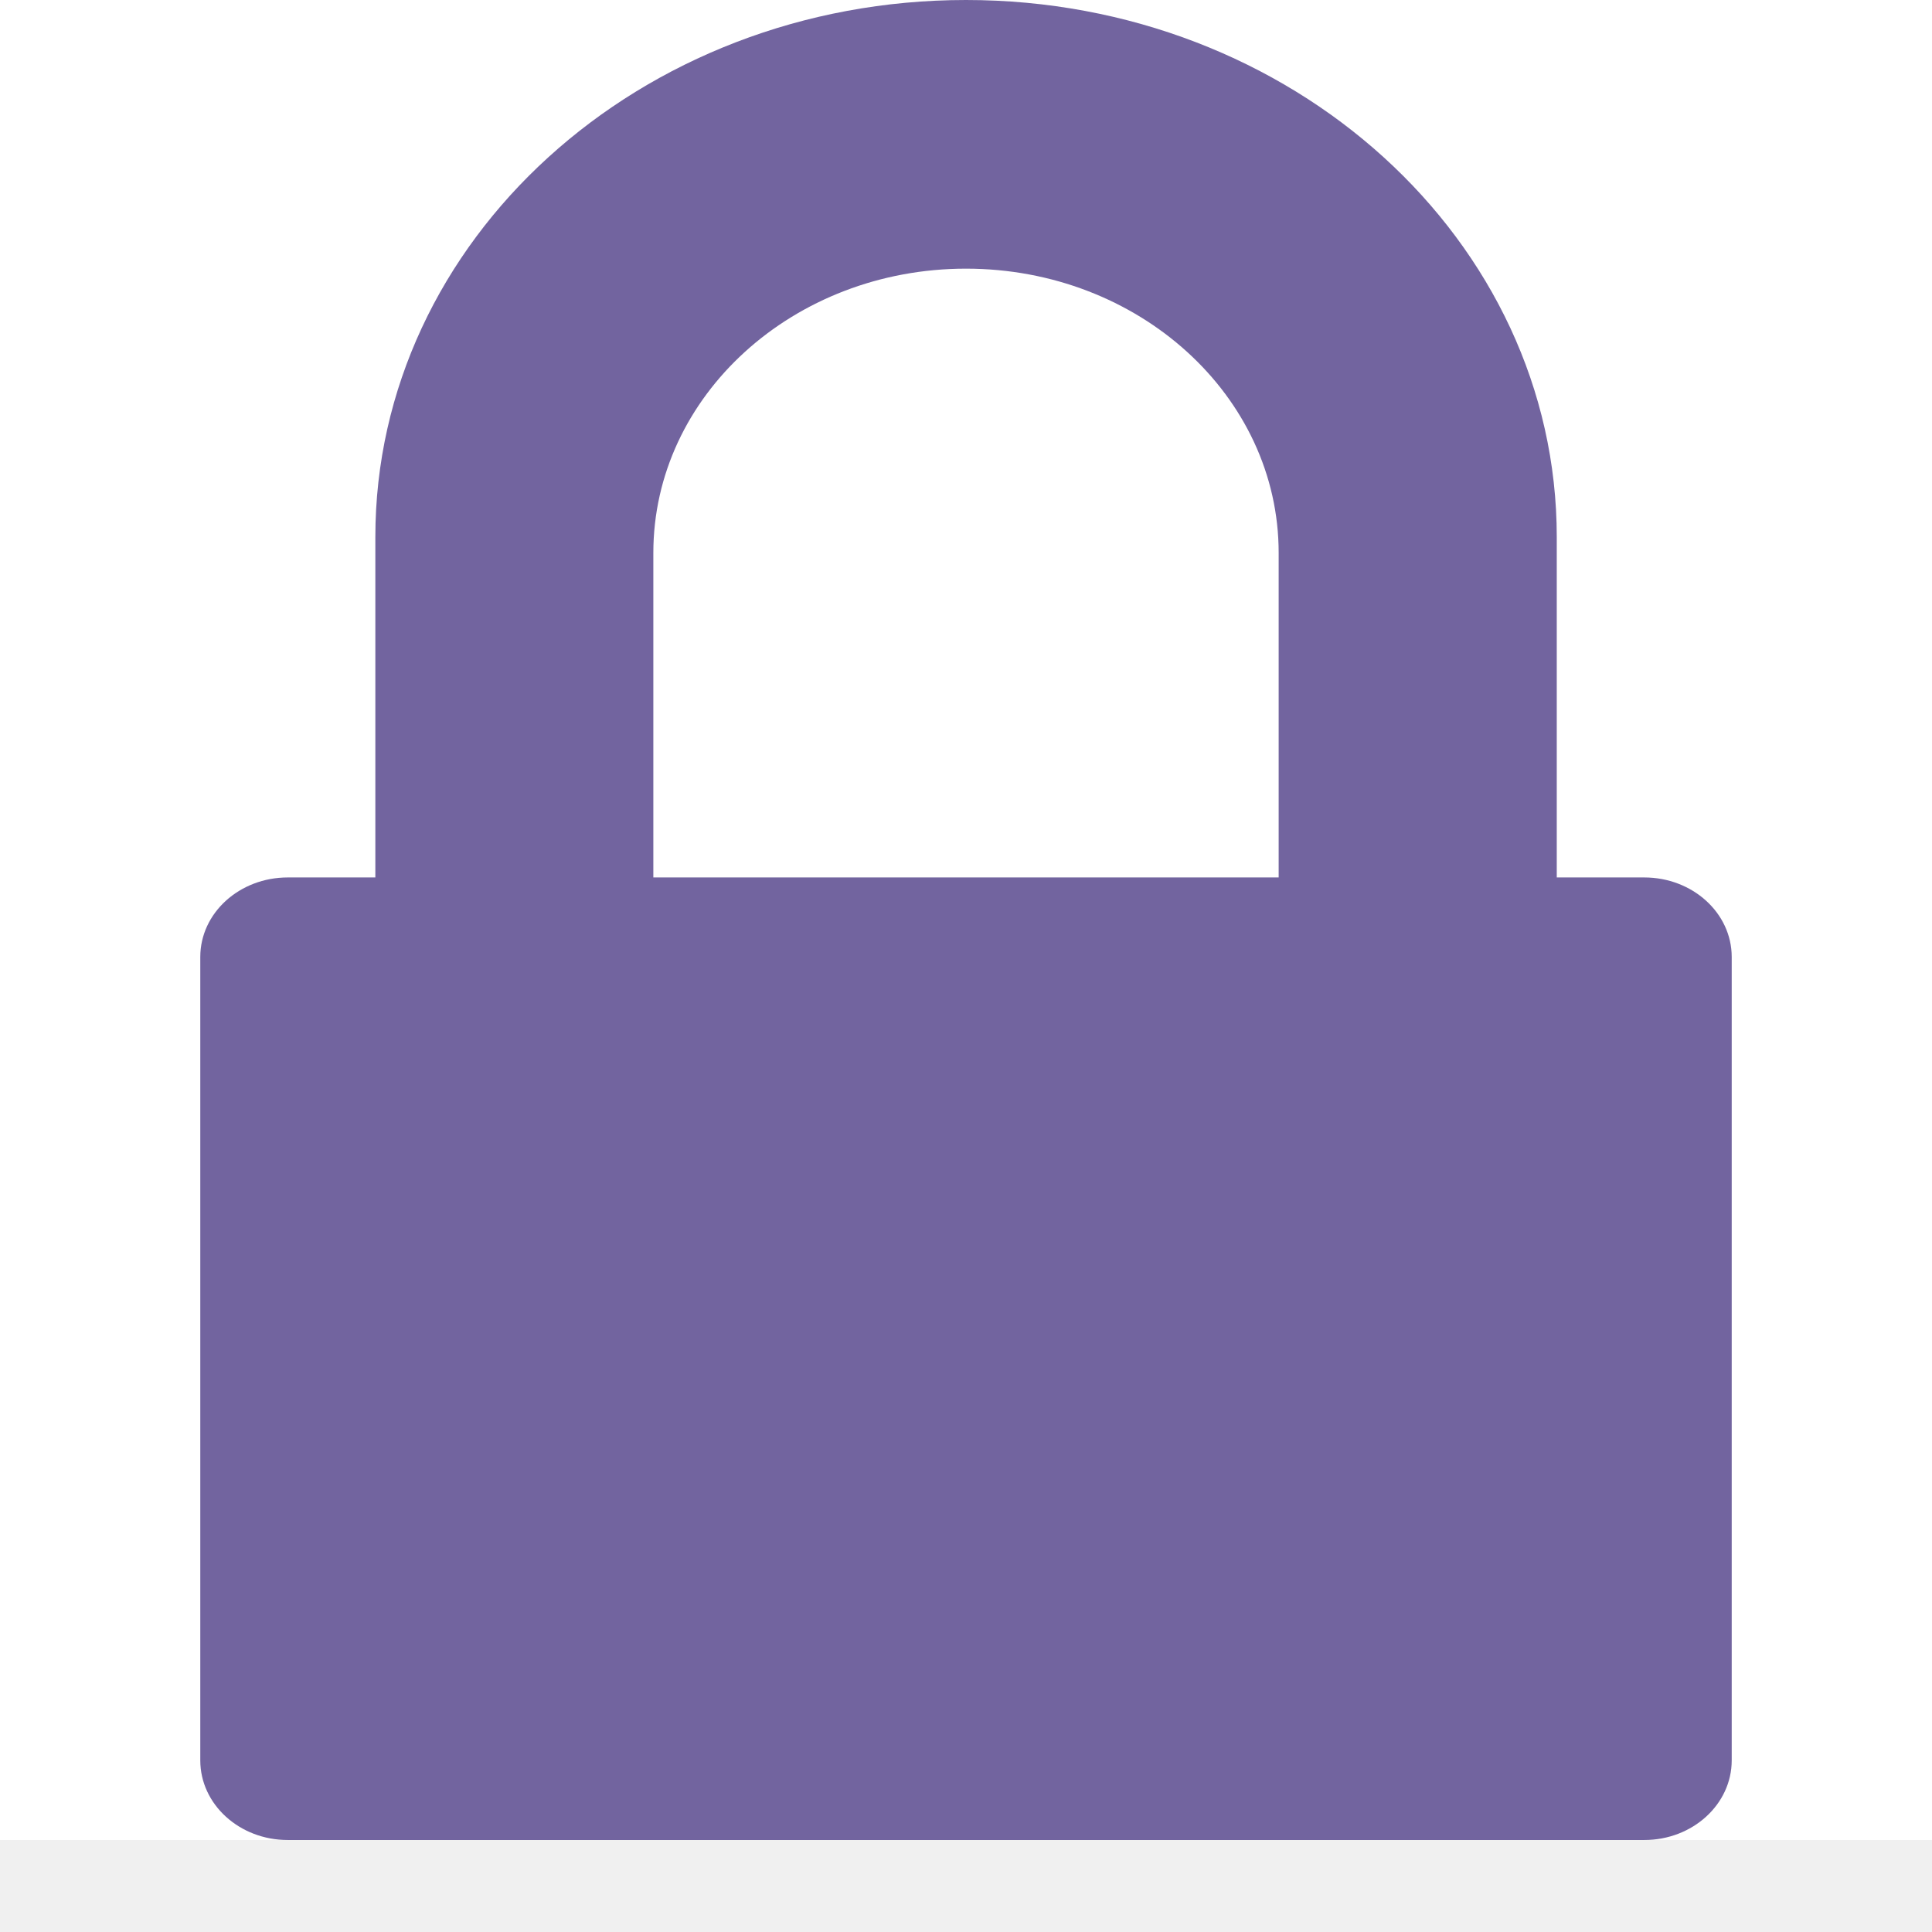
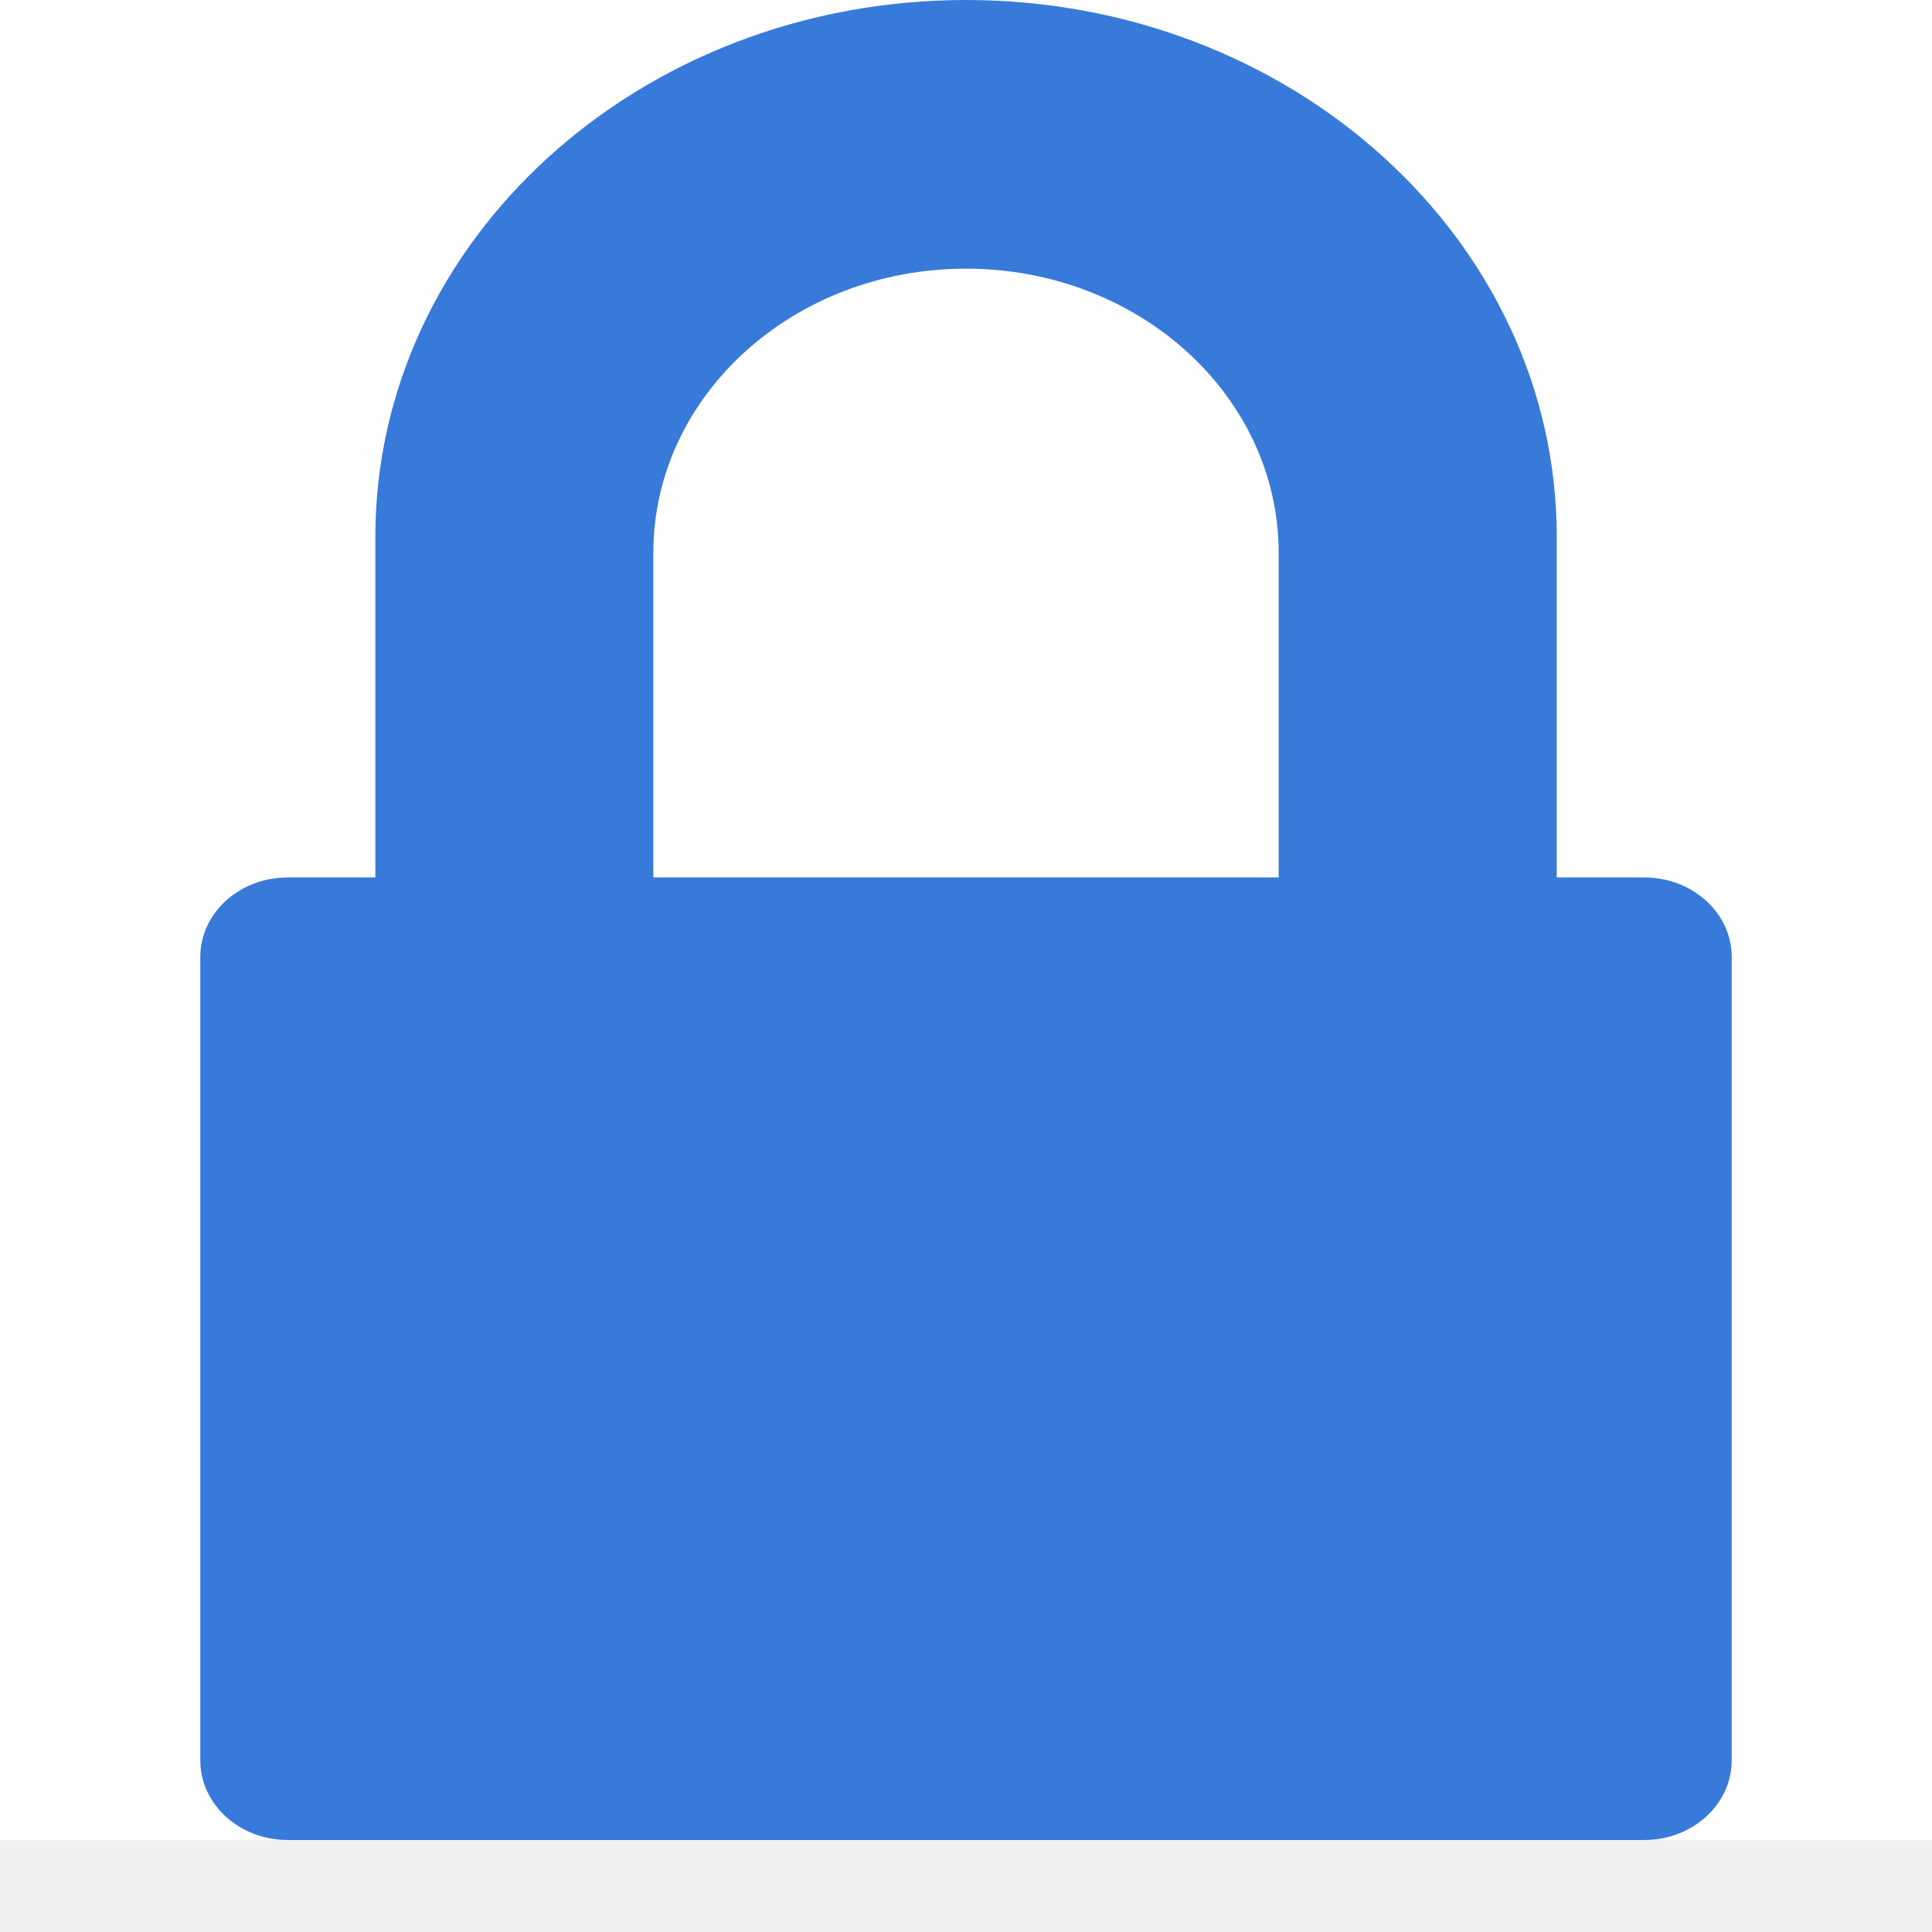
<svg xmlns="http://www.w3.org/2000/svg" width="18px" height="18px" viewBox="0 0 18 18" version="1.1">
  <defs />
  <g id="Page-1" stroke="none" stroke-width="1" fill="none" fill-rule="evenodd">
    <g id="Artboard-1" transform="translate(-20, -8)">
      <g id="lock" transform="translate(20, 8)">
        <rect id="Rectangle-37" fill="#FFFFFF" x="0" y="0" width="18" height="17.143" />
-         <path d="M15.319,17.143 L2.681,17.143 C2.231,17.143 1.866,16.811 1.866,16.401 L1.866,8.916 C1.866,8.506 2.231,8.175 2.681,8.175 L3.497,8.175 L3.497,5.003 C3.497,2.24 5.96,0 9,0 C12.039,0 14.504,2.24 14.504,5.003 L14.504,8.175 L15.319,8.175 C15.769,8.175 16.134,8.506 16.134,8.916 L16.134,16.401 C16.134,16.811 15.769,17.143 15.319,17.143 L15.319,17.143 Z M11.913,5.151 C11.913,3.688 10.609,2.503 9,2.503 C7.391,2.503 6.087,3.688 6.087,5.151 L6.087,8.175 L11.913,8.175 L11.913,5.151 L11.913,5.151 Z" id="Shape-2" fill="#72649F" />
+         <path d="M15.319,17.143 L2.681,17.143 C2.231,17.143 1.866,16.811 1.866,16.401 L1.866,8.916 C1.866,8.506 2.231,8.175 2.681,8.175 L3.497,8.175 L3.497,5.003 C3.497,2.24 5.96,0 9,0 C12.039,0 14.504,2.24 14.504,5.003 L14.504,8.175 L15.319,8.175 C15.769,8.175 16.134,8.506 16.134,8.916 L16.134,16.401 C16.134,16.811 15.769,17.143 15.319,17.143 L15.319,17.143 Z M11.913,5.151 C11.913,3.688 10.609,2.503 9,2.503 C7.391,2.503 6.087,3.688 6.087,5.151 L6.087,8.175 L11.913,8.175 L11.913,5.151 L11.913,5.151 Z" id="Shape-2" fill="#387AD9" />
      </g>
    </g>
  </g>
</svg>
